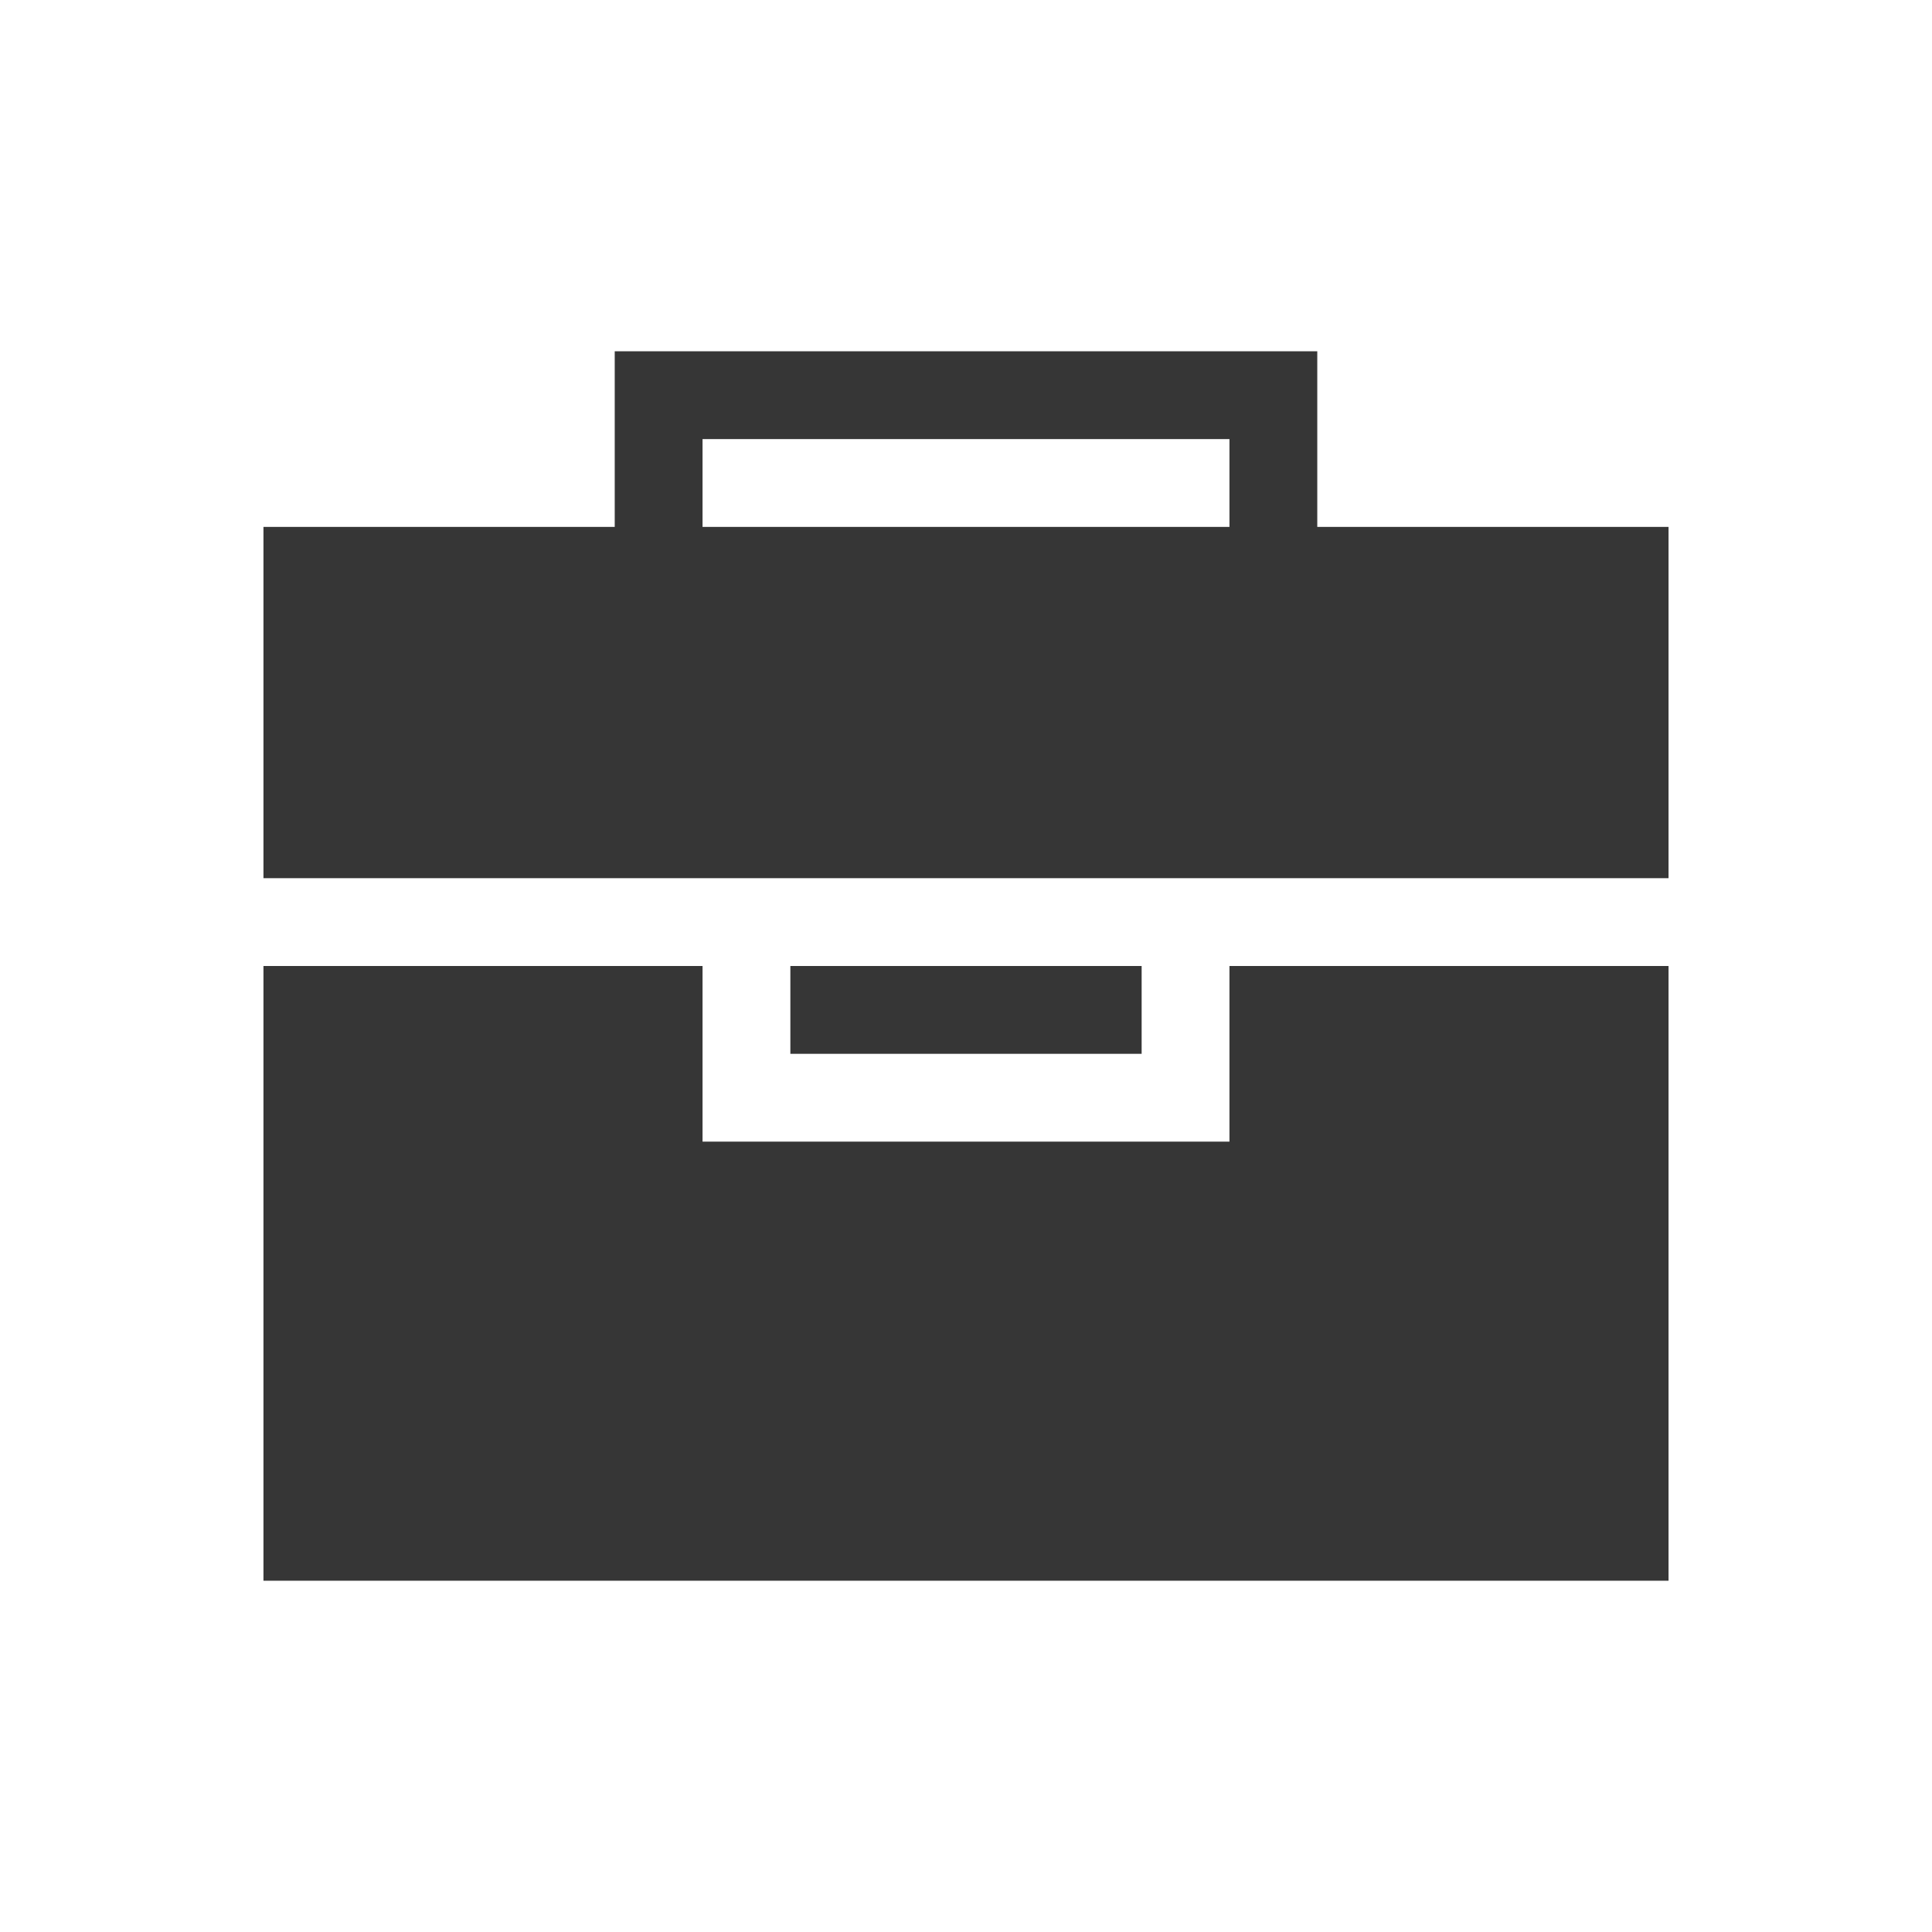
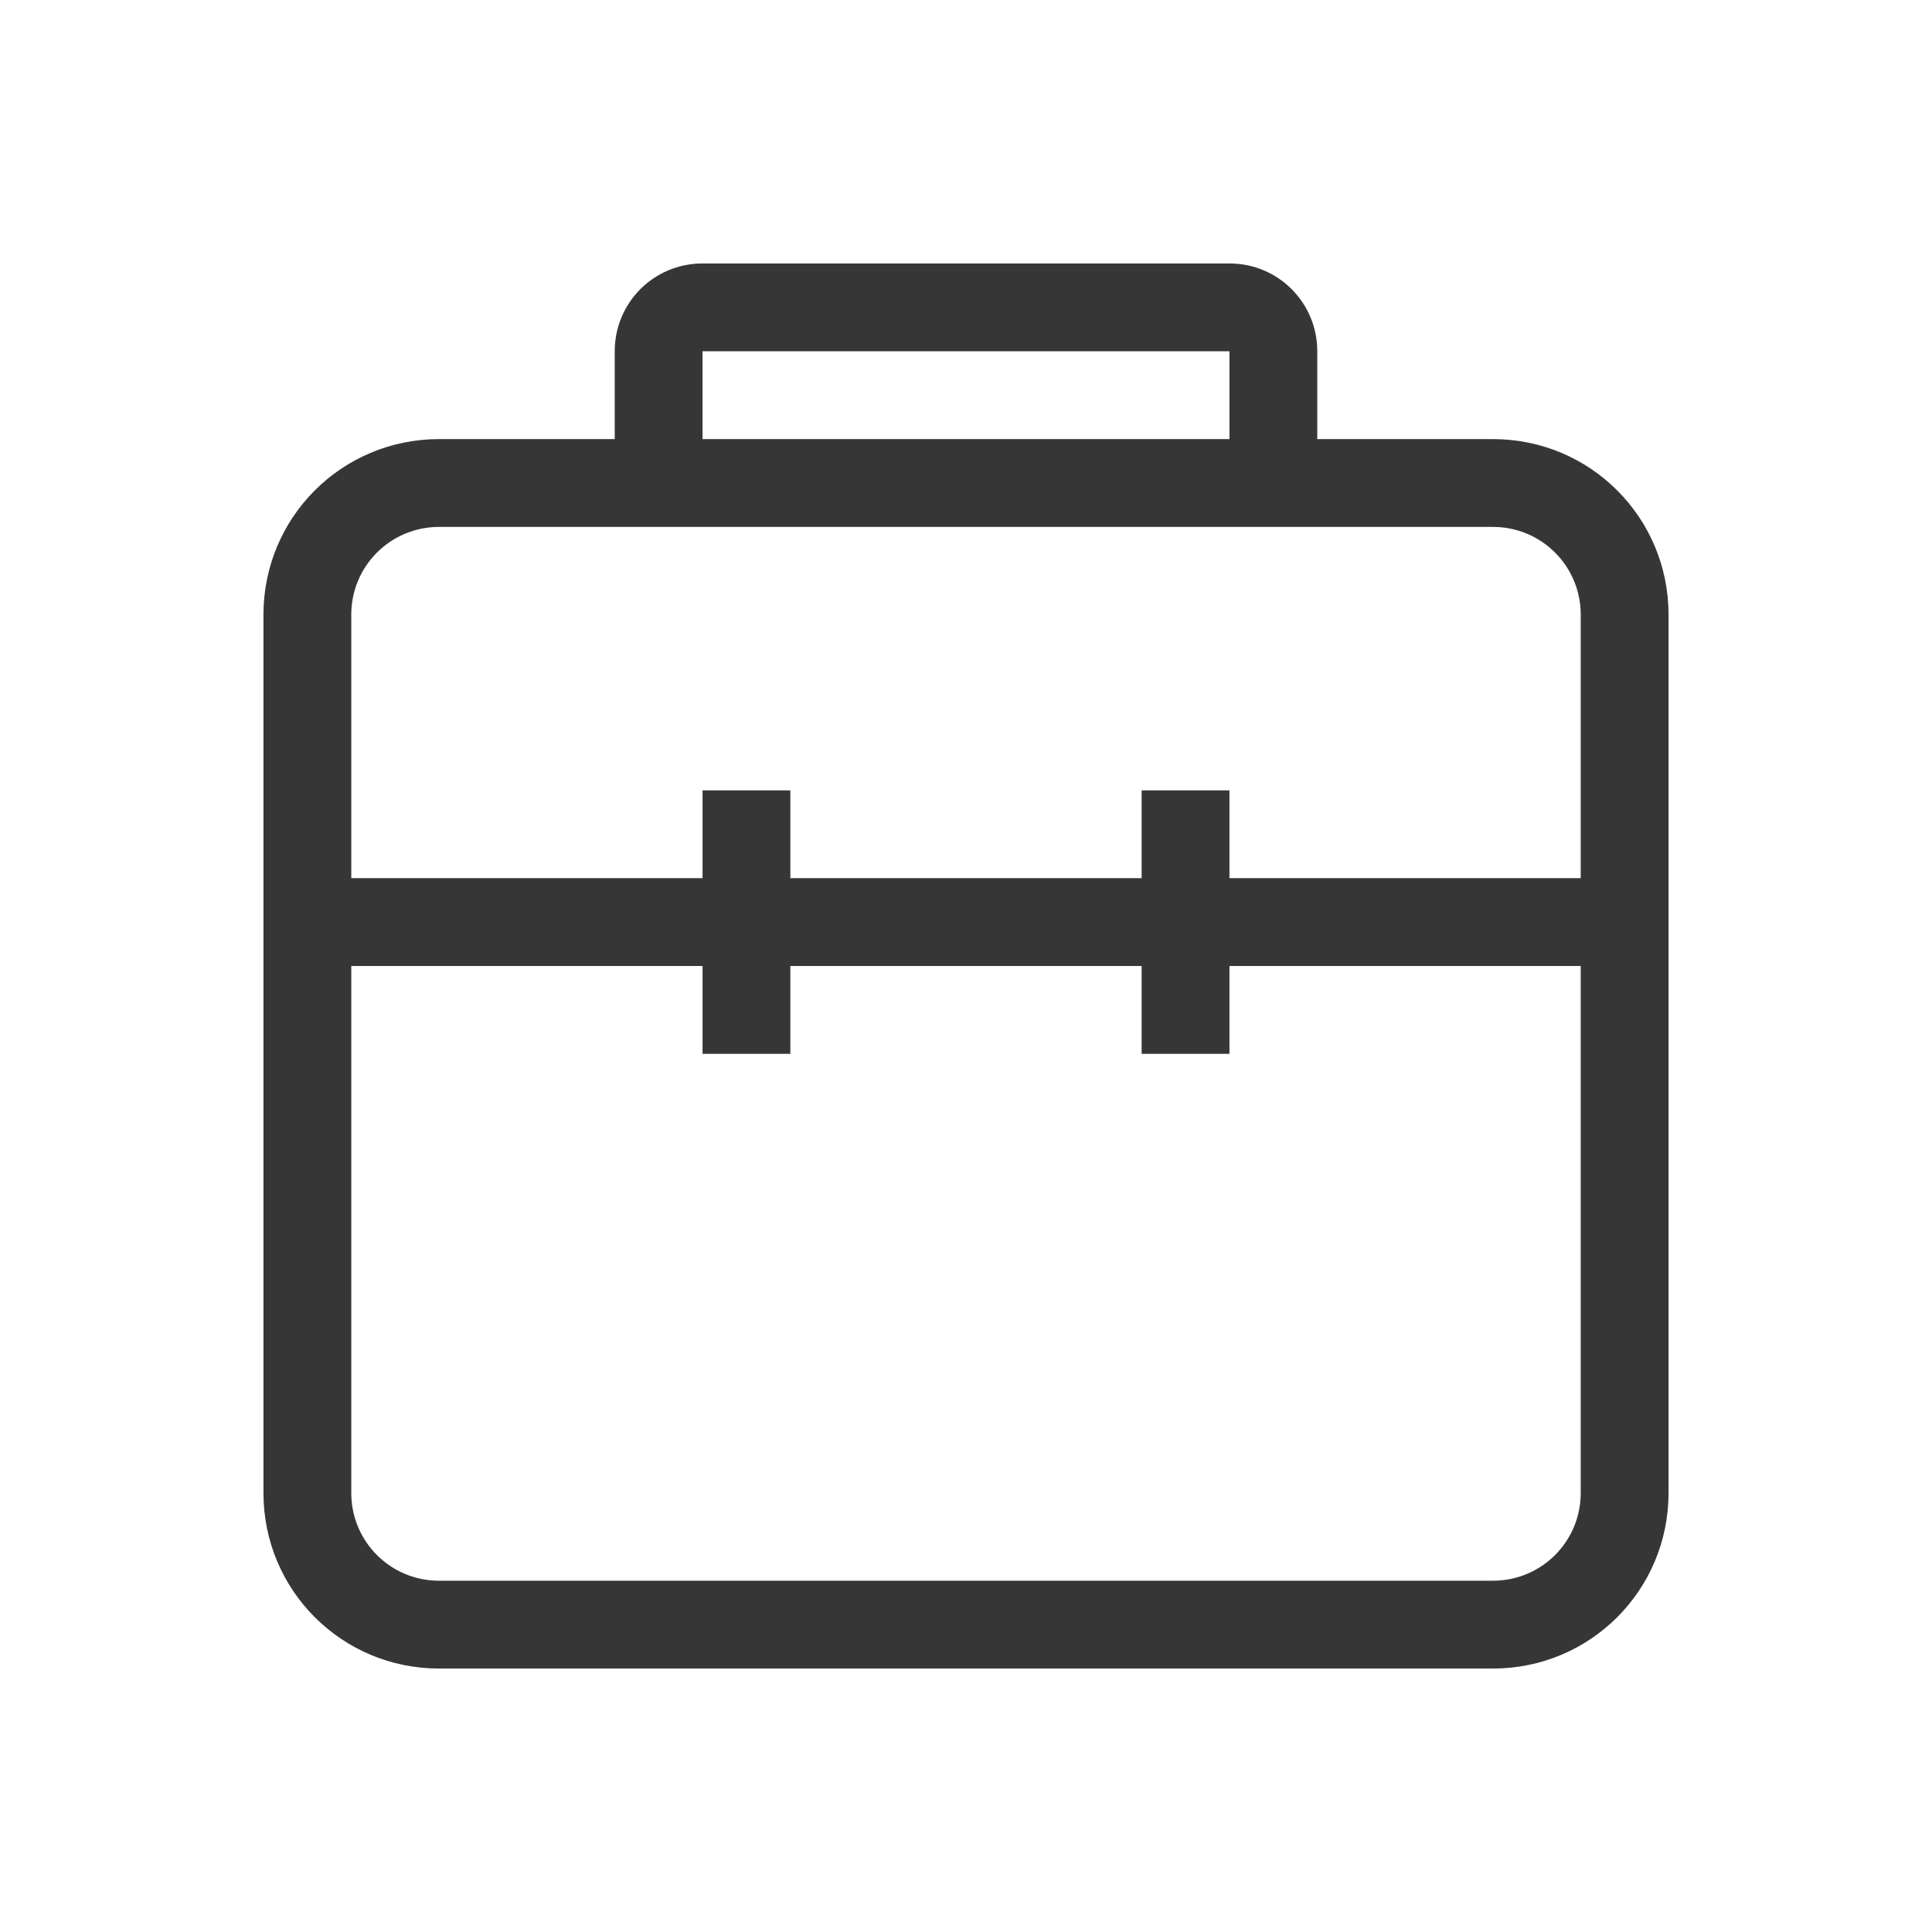
- <svg xmlns="http://www.w3.org/2000/svg" height="22" width="22">
-   <style type="text/css" id="current-color-scheme">
-         .ColorScheme-Text {
+ <svg xmlns="http://www.w3.org/2000/svg" width="22" height="22" version="1.1">
+   <style id="current-color-scheme" type="text/css">.ColorScheme-Text {
            color:#363636;
-         }
-     </style>
-   <path fill="currentColor" class="ColorScheme-Text" d="M7 4v2H3v4h16V6h-4V4zm1 1h6v1H8zm-5 6v7h16v-7h-5v2H8v-2zm6 0v1h4v-1z" />
+         }</style>
+   <path class="ColorScheme-Text" d="m8 3c-0.554 0-1 0.446-1 1v1h-2c-1.108 0-2 0.892-2 2v10c0 1.108 0.892 2 2 2h12c1.108 0 2-0.892 2-2v-10c0-1.108-0.892-2-2-2h-2v-1c0-0.554-0.446-1-1-1zm0 1h6v1h-6zm-3 2h12c0.554 0 1 0.446 1 1v3h-4v-1h-1v1h-4v-1h-1v1h-4v-3c0-0.554 0.446-1 1-1zm-1 5h4v1h1v-1h4v1h1v-1h4v6c0 0.554-0.446 1-1 1h-12c-0.554 0-1-0.446-1-1z" fill="currentColor" />
</svg>
